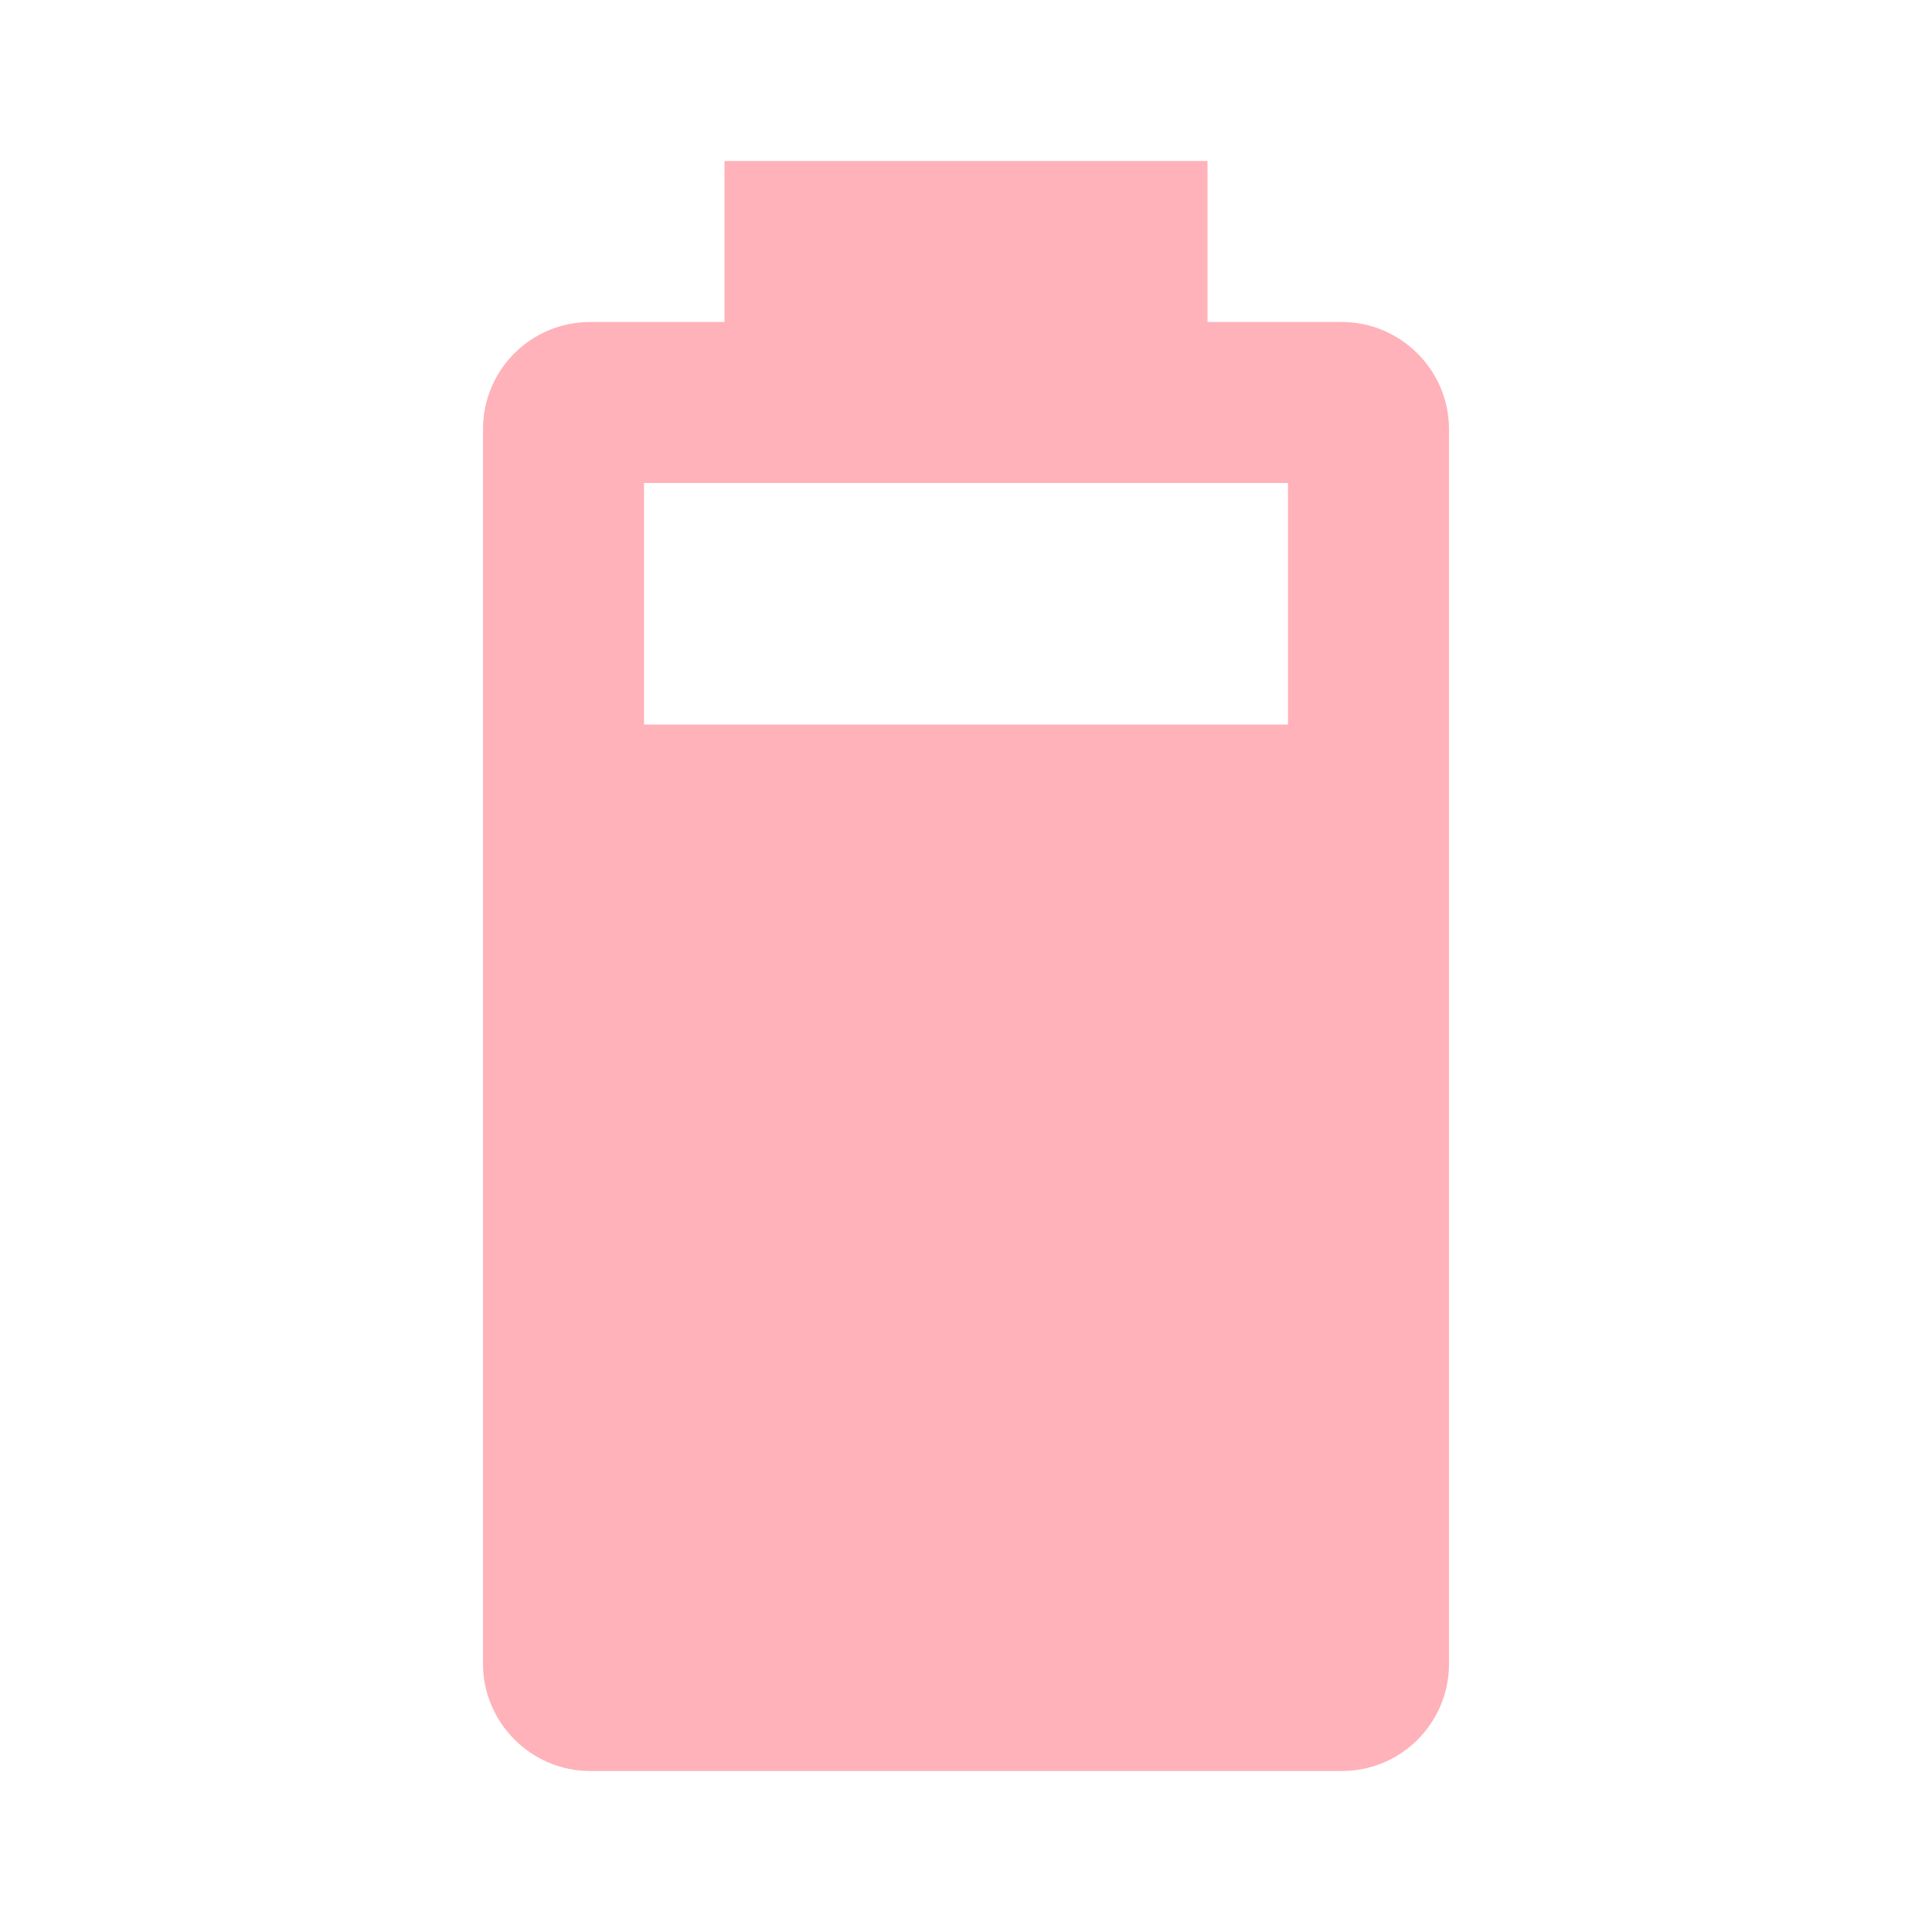
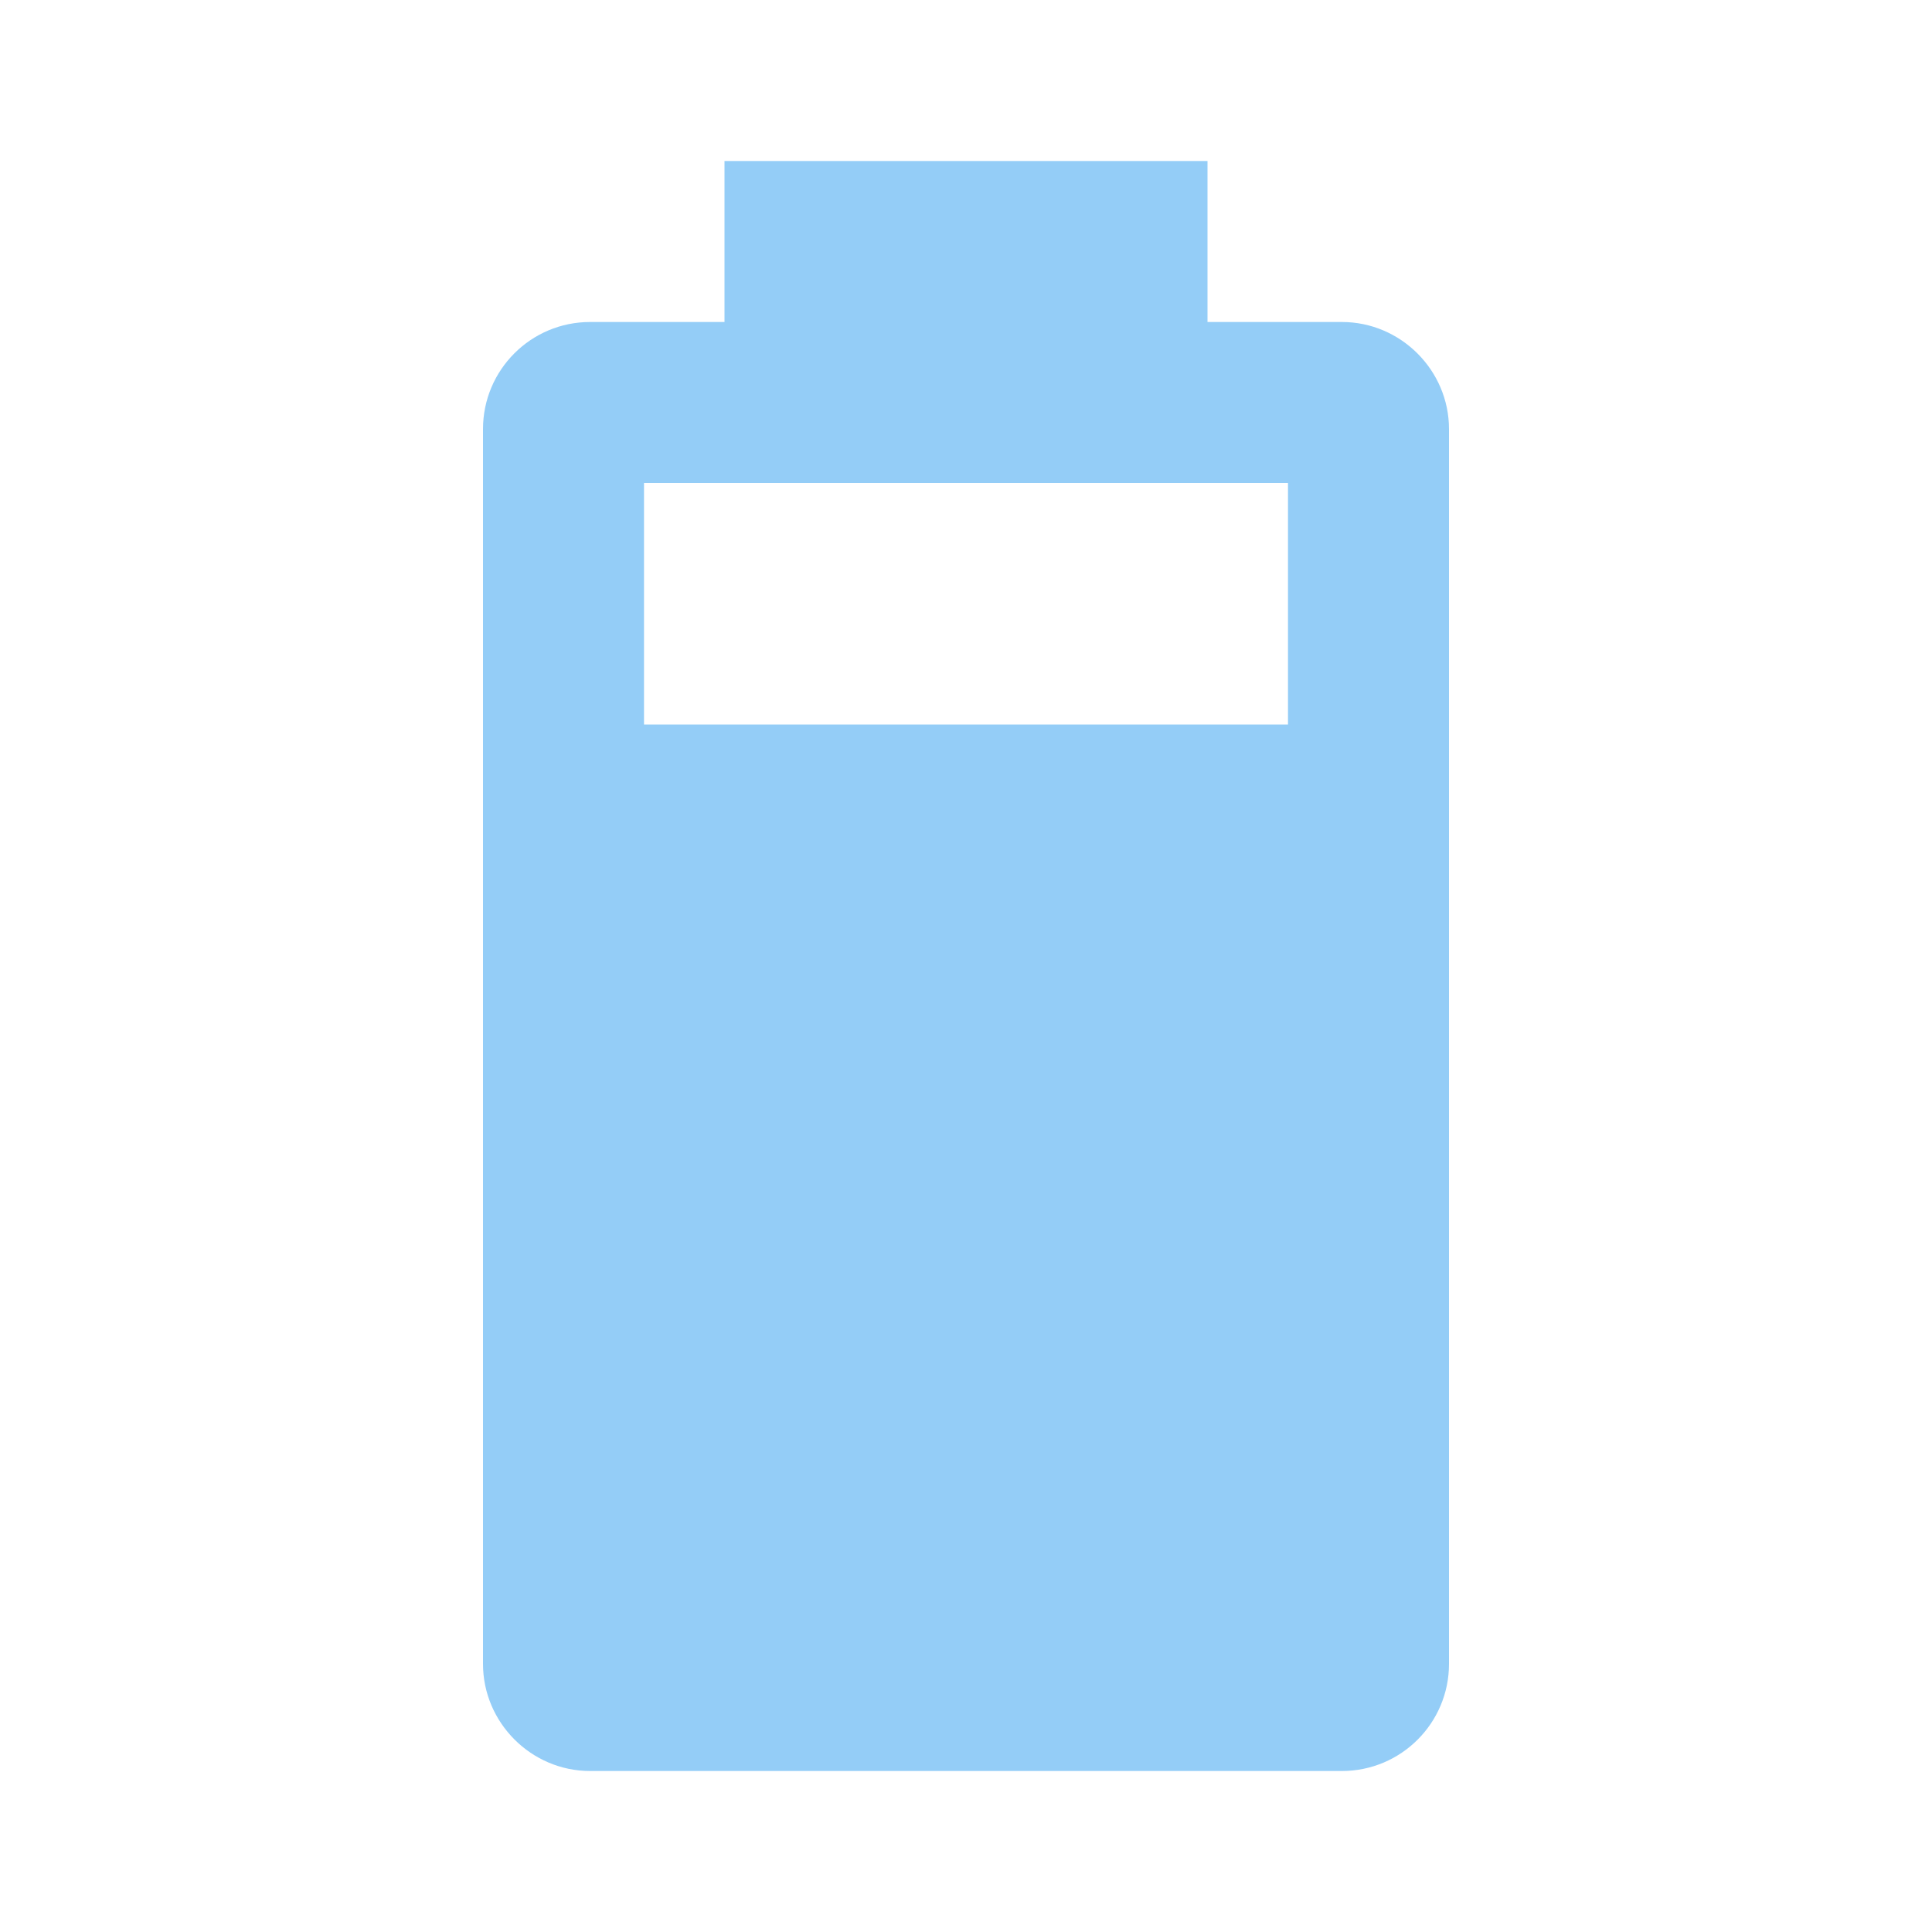
- <svg xmlns="http://www.w3.org/2000/svg" fill="#FFB2B9" preserveAspectRatio="xMidYMid meet" id="mdi-battery-80" viewBox="0 0 24 24">
+ <svg xmlns="http://www.w3.org/2000/svg" fill="#94CDF7" preserveAspectRatio="xMidYMid meet" id="mdi-battery-80" viewBox="0 0 24 24">
  <path d="M16,9H8V6H16M16.67,4H15V2H9V4H7.33A1.33,1.33 0 0,0 6,5.33V20.67C6,21.4 6.6,22 7.33,22H16.67A1.33,1.33 0 0,0 18,20.67V5.33C18,4.6 17.4,4 16.67,4Z" />
</svg>
